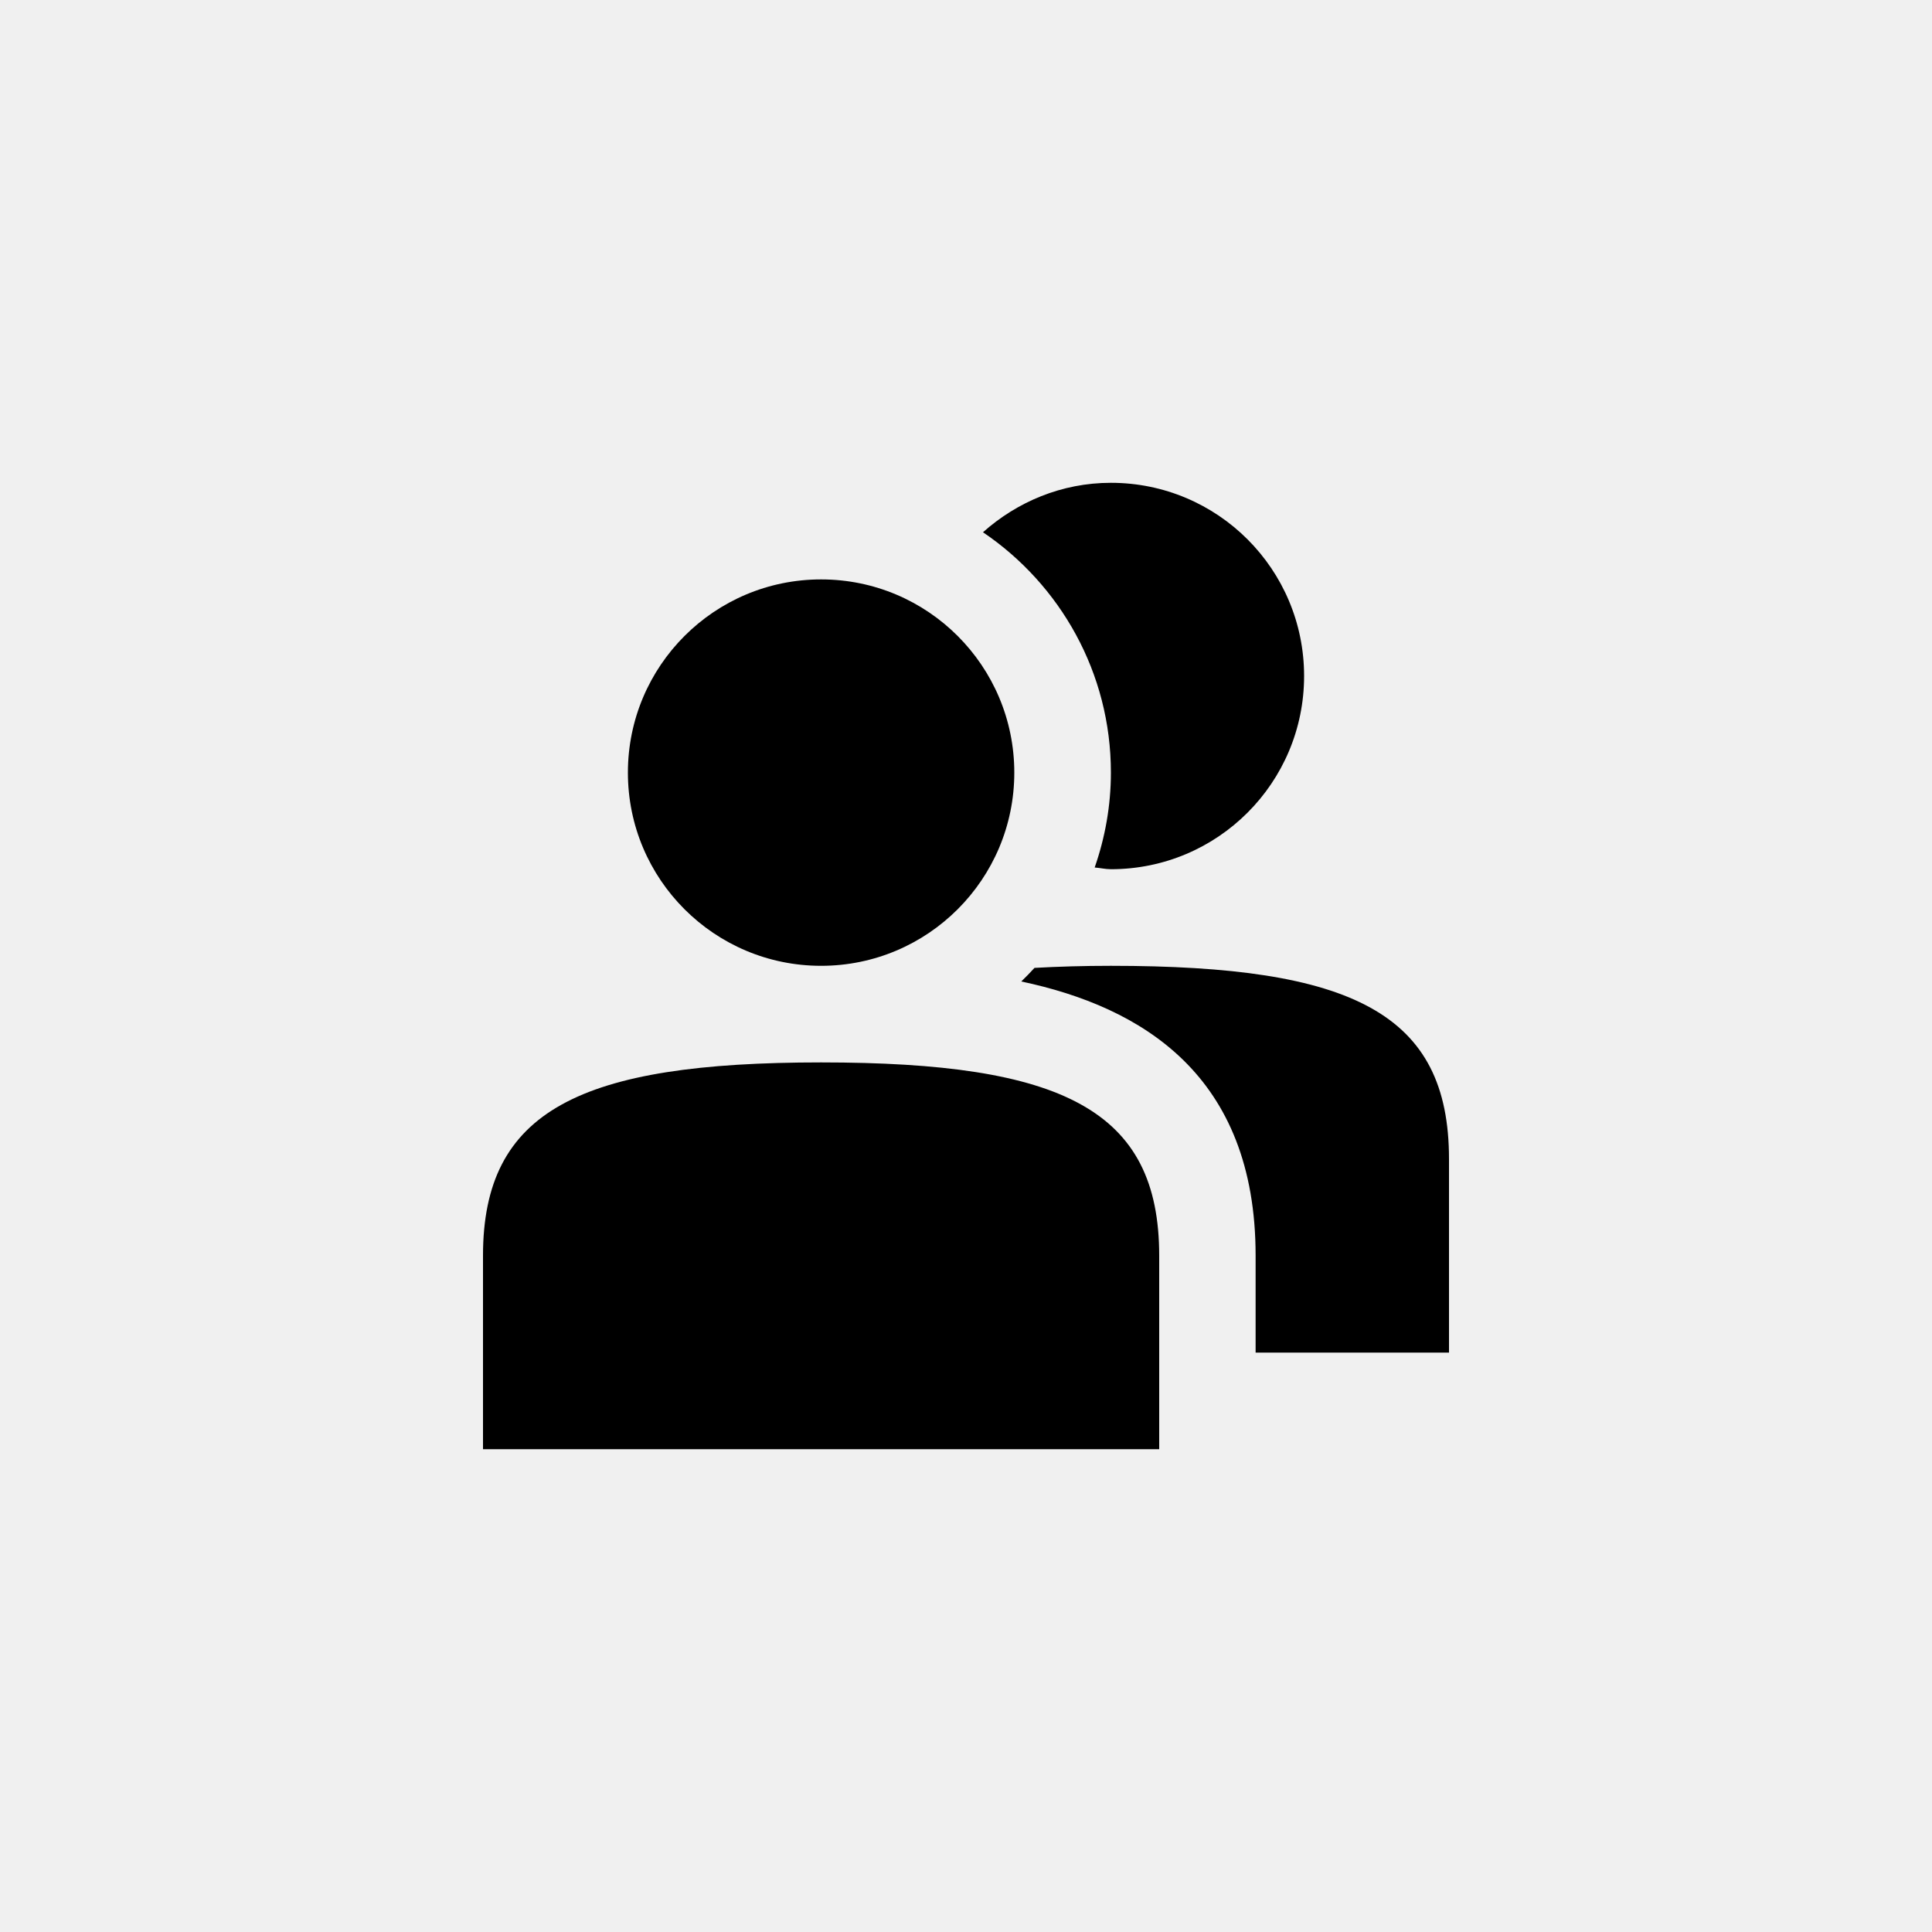
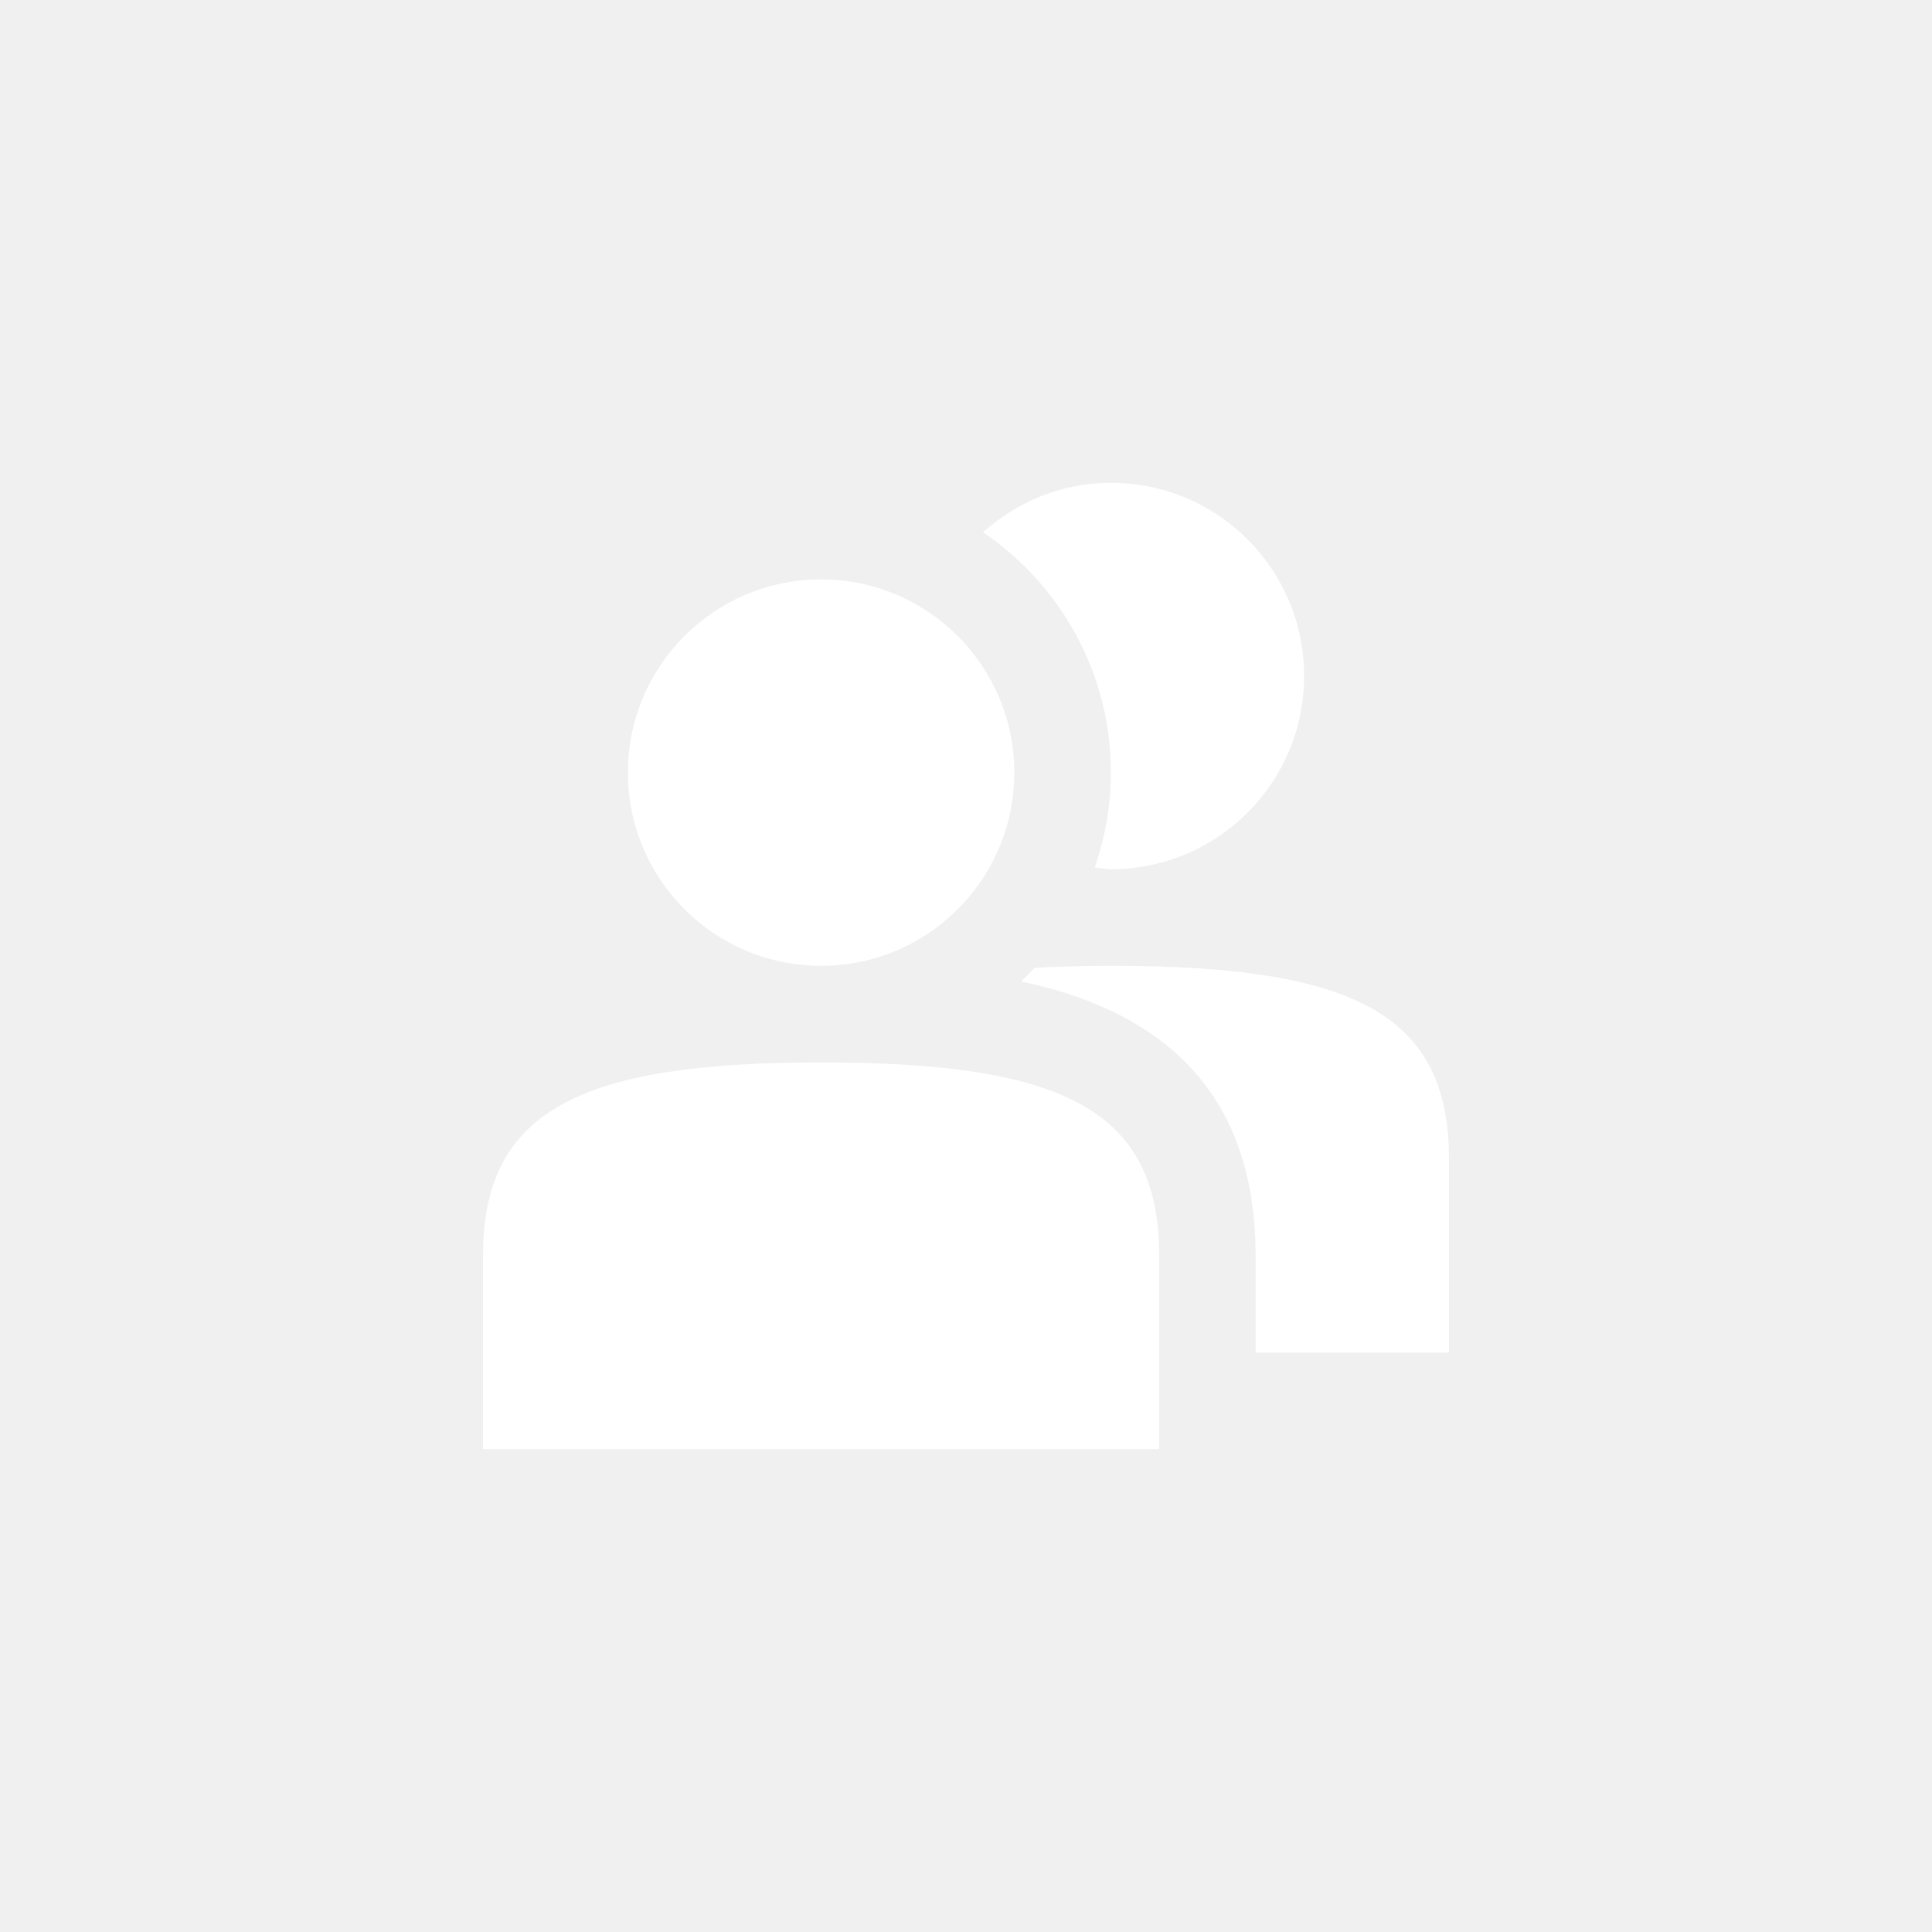
- <svg xmlns="http://www.w3.org/2000/svg" fill="#000000" width="800px" height="800px" viewBox="0 0 1024 1024">
+ <svg xmlns="http://www.w3.org/2000/svg" fill="#ffffff" width="800px" height="800px" viewBox="0 0 1024 1024">
  <circle cx="435.2" cy="409.5" r="102.4" />
  <path d="M588.8 409.5c0 17.6-3.1 34.5-8.6 50.3 2.9.2 5.7.9 8.6.9 56.6 0 102.4-45.8 102.4-102.4 0-56.6-45.8-102.4-102.4-102.4-26.1 0-49.7 10.1-67.8 26.2 40.9 27.7 67.8 74.4 67.8 127.4zM435.2 563.1c-128 0-179.2 25.6-179.2 102.4v102.6h358.4V665.5c0-77.3-51.2-102.4-179.2-102.4z" />
  <path d="M588.8 511.9c-14.5 0-27.9.4-40.5 1.1-2.3 2.5-4.6 4.9-7 7.2 63.7 13.5 124.2 49.5 124.2 145.3v51.4H768V614.3c0-77.3-51.2-102.4-179.2-102.4z" />
</svg>
